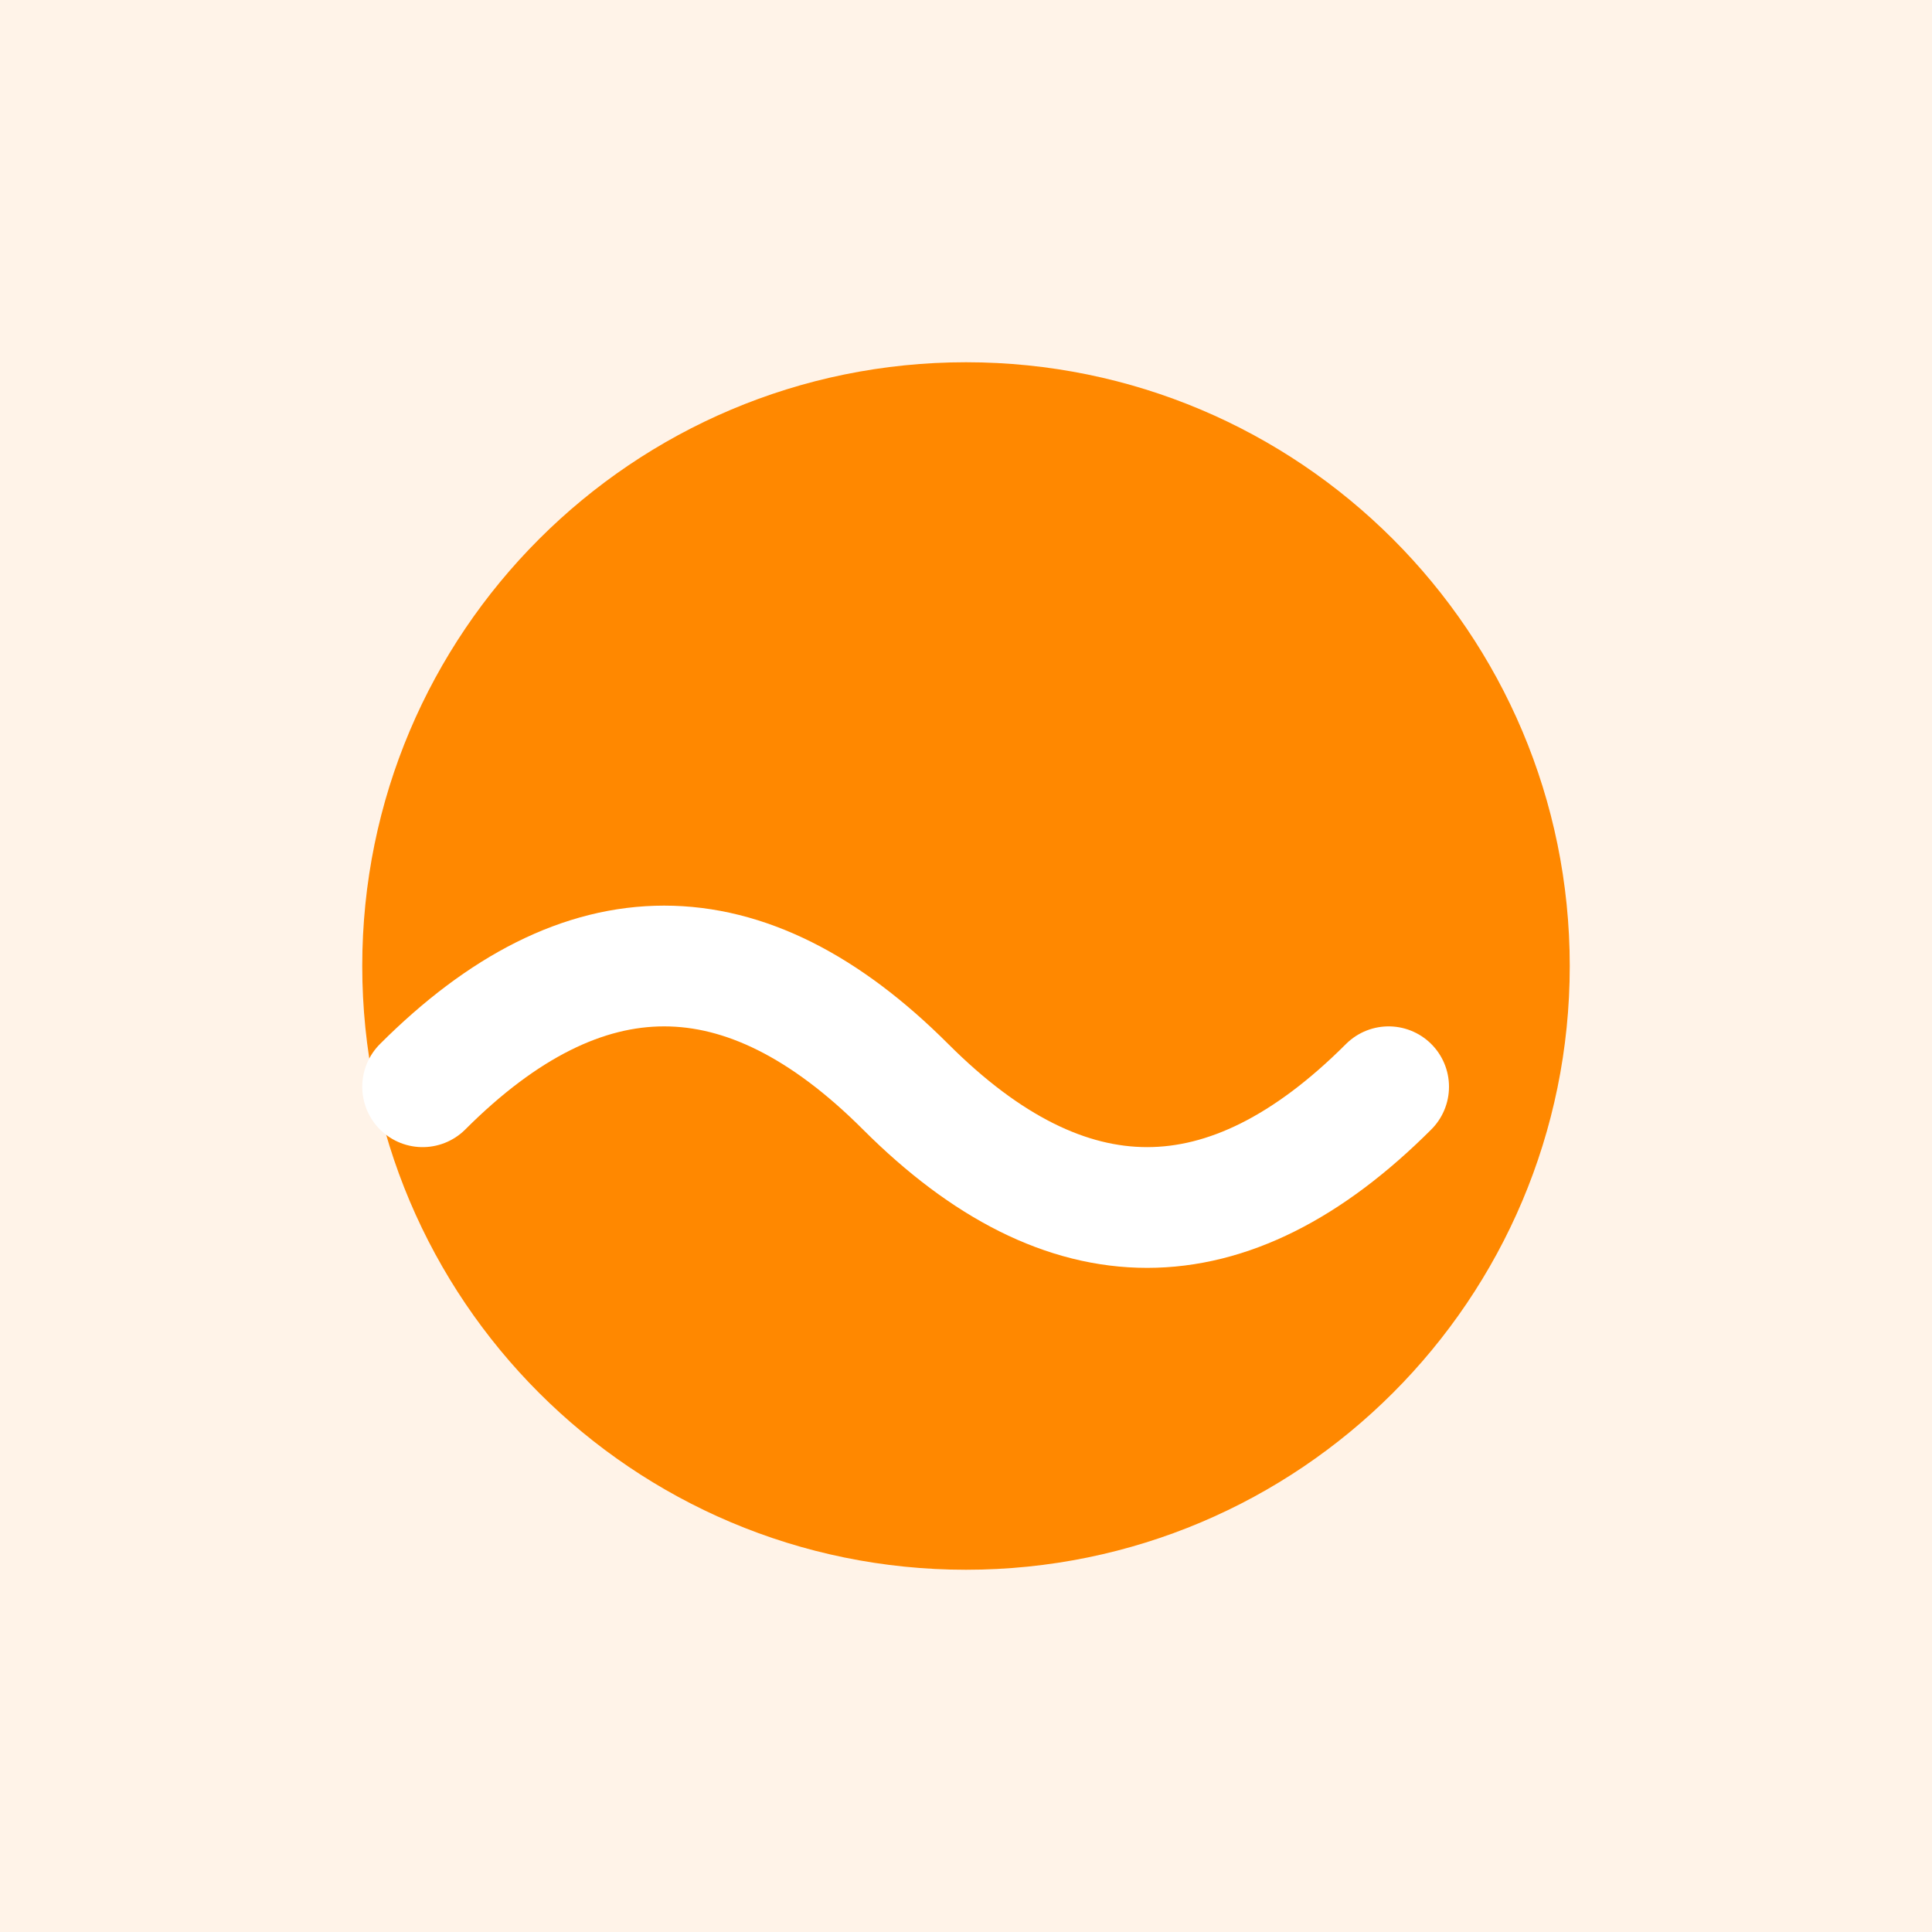
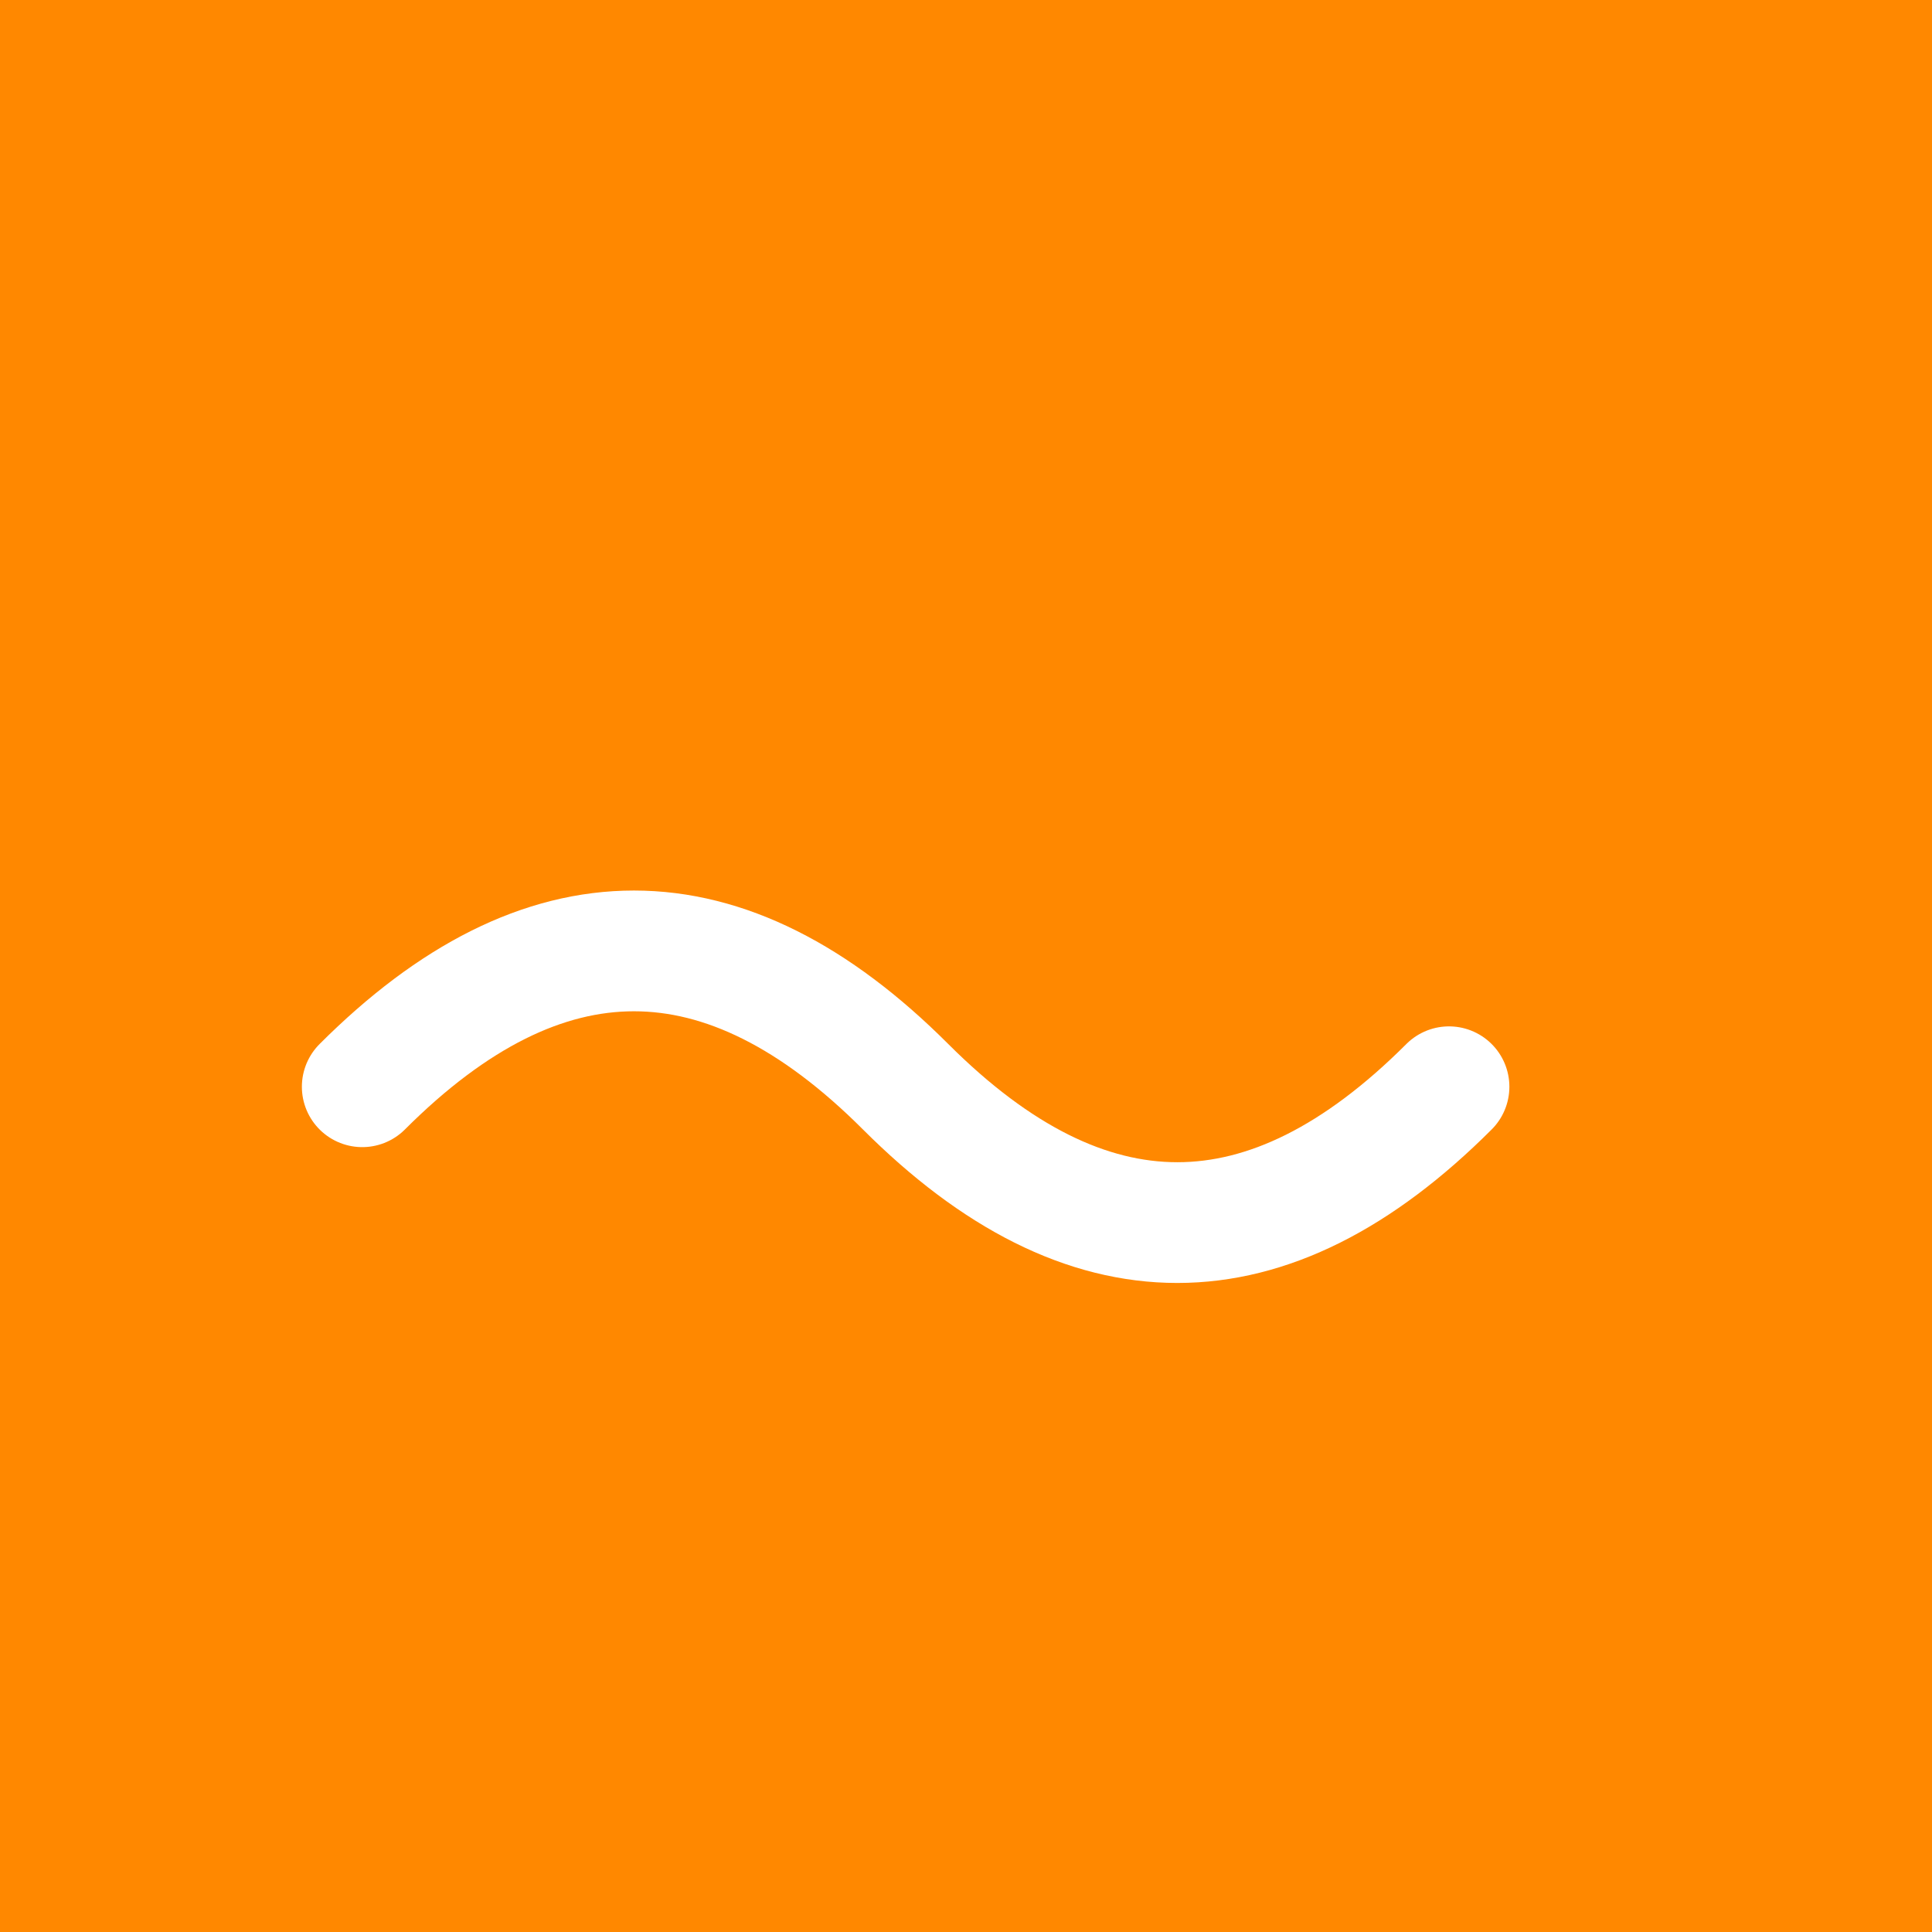
<svg xmlns="http://www.w3.org/2000/svg" viewBox="0 0 64 64">
-   <rect width="64" height="64" fill="#fff3e8" />
-   <circle cx="32" cy="32" r="20" fill="#ff8800" />
-   <path d="M14 36 Q22 28 30 36 T46 36" stroke="#ffffff" stroke-width="4" fill="none" stroke-linecap="round" />
+   <rect width="64" height="64" fill="#ff8800" />
+   <path d="M12 36 Q21 27 30 36 T48 36" stroke="#ffffff" stroke-width="4" fill="none" stroke-linecap="round" />
</svg>
